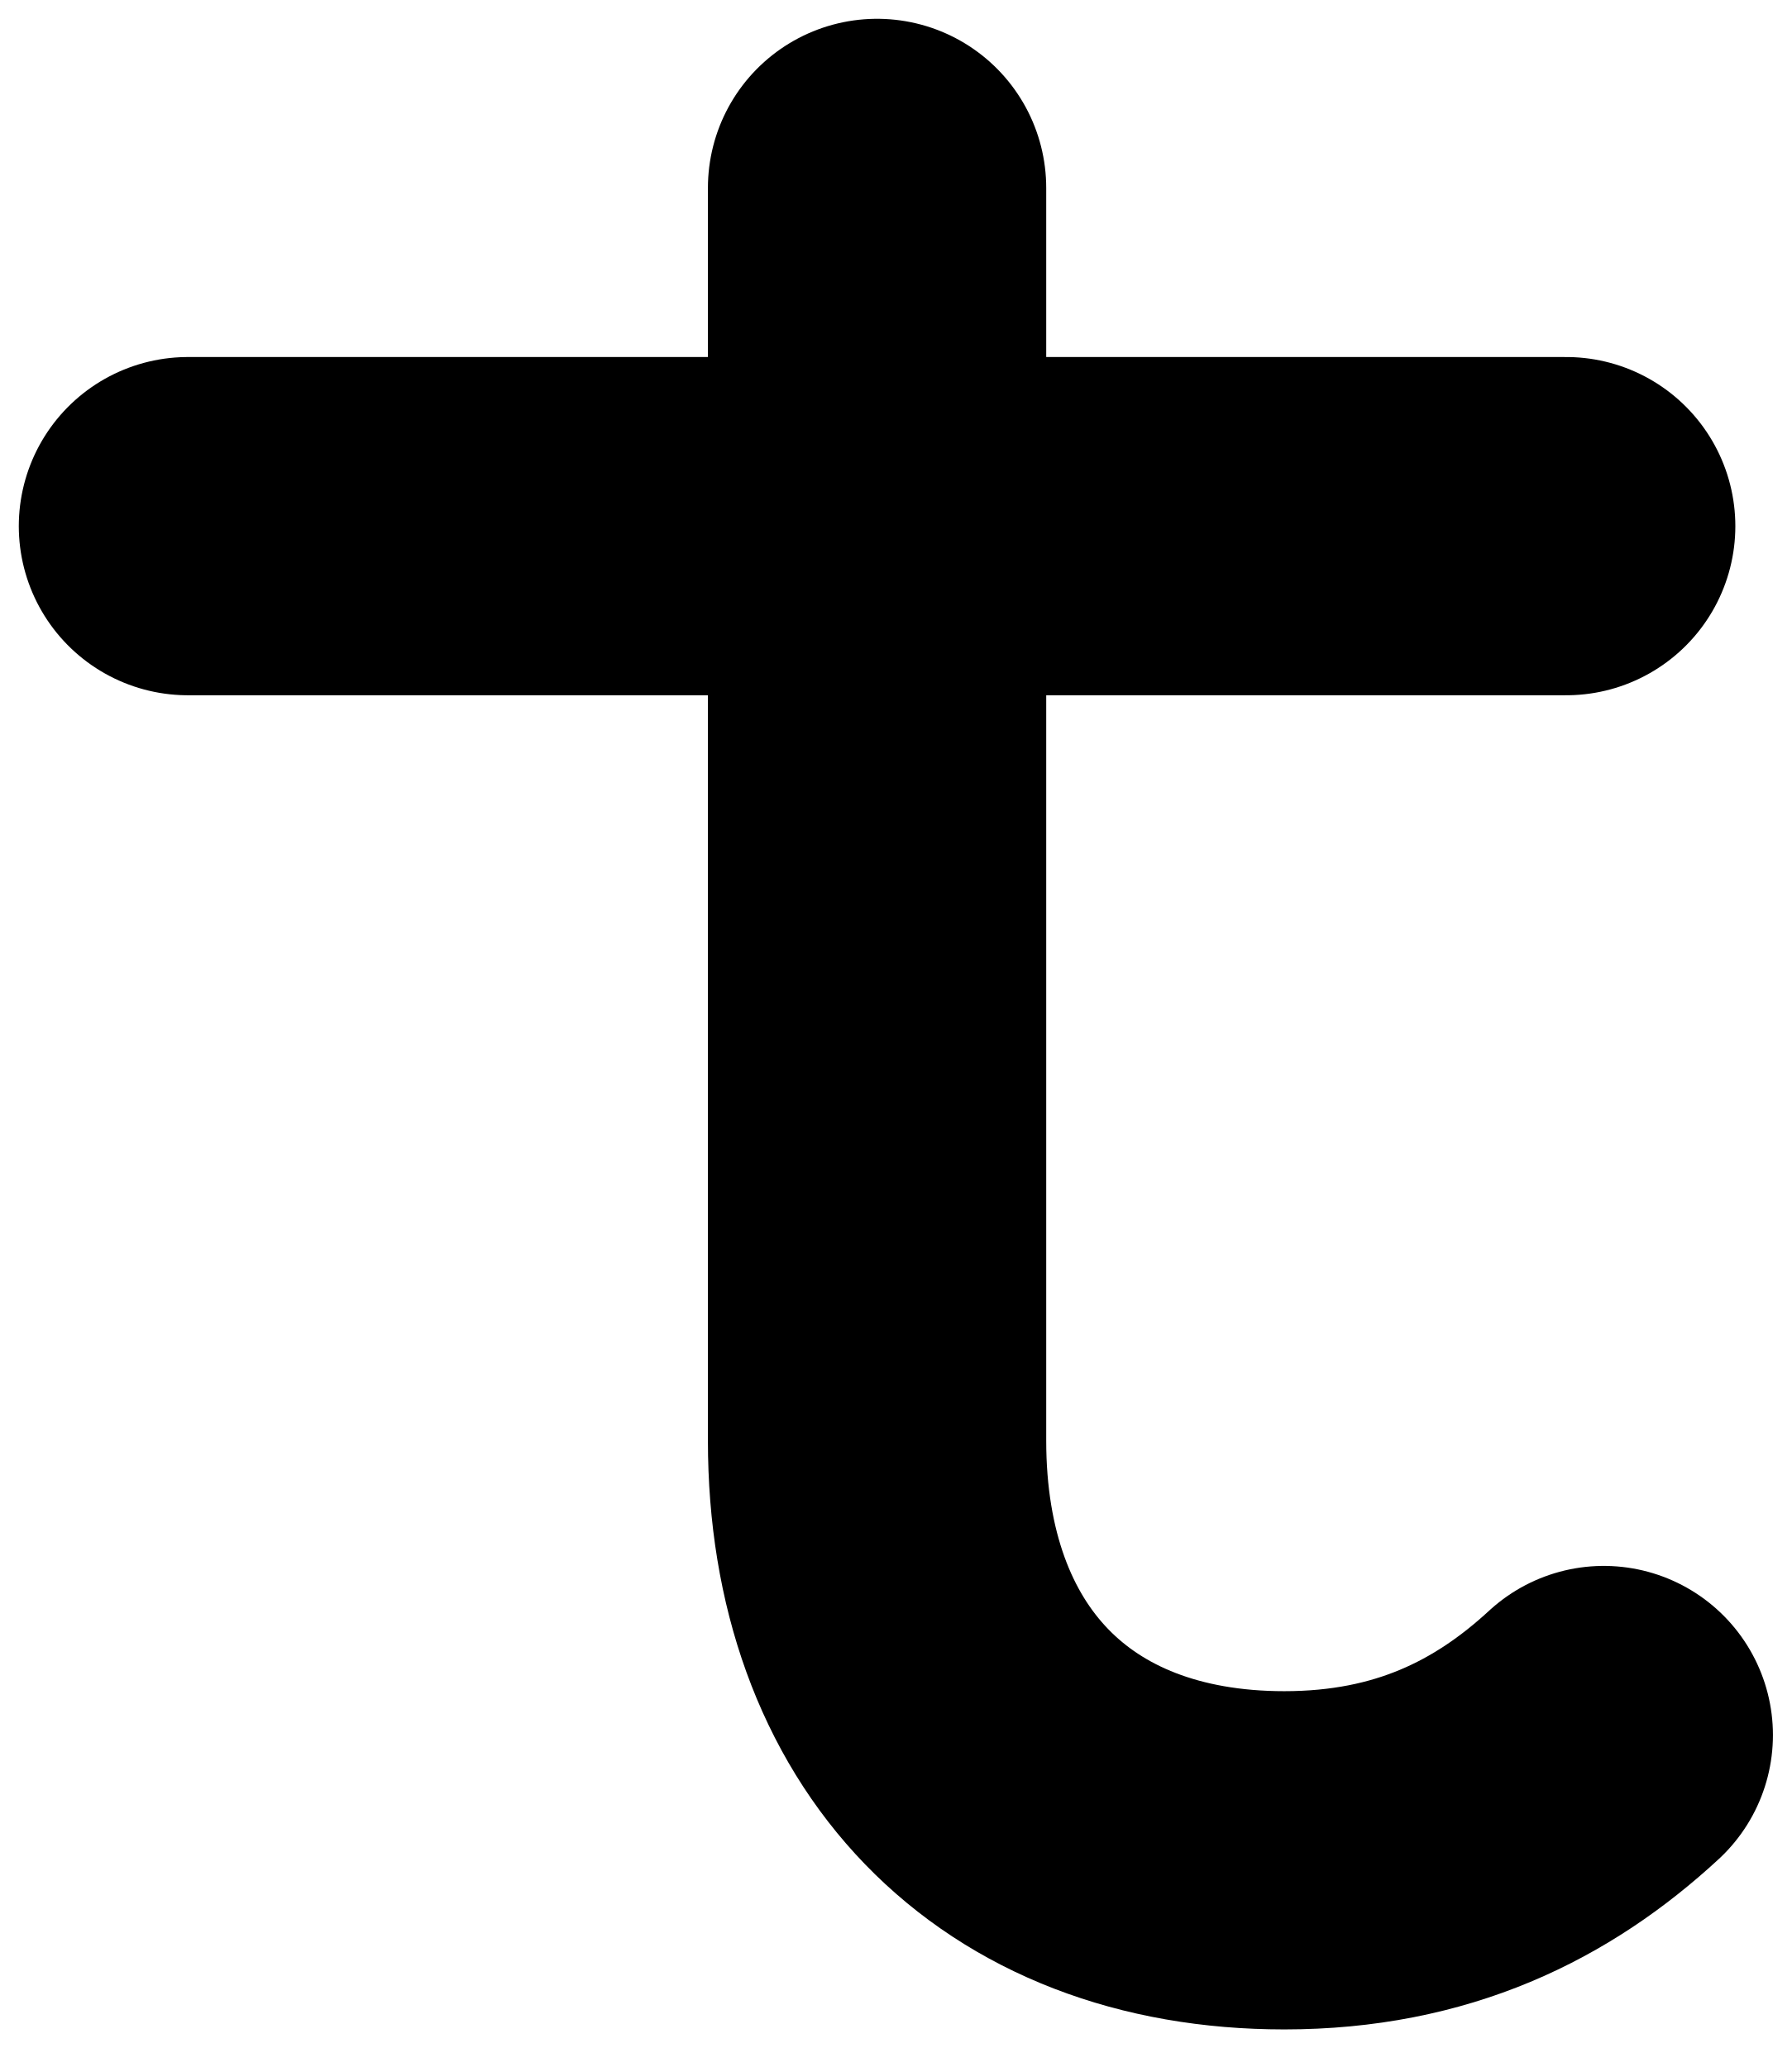
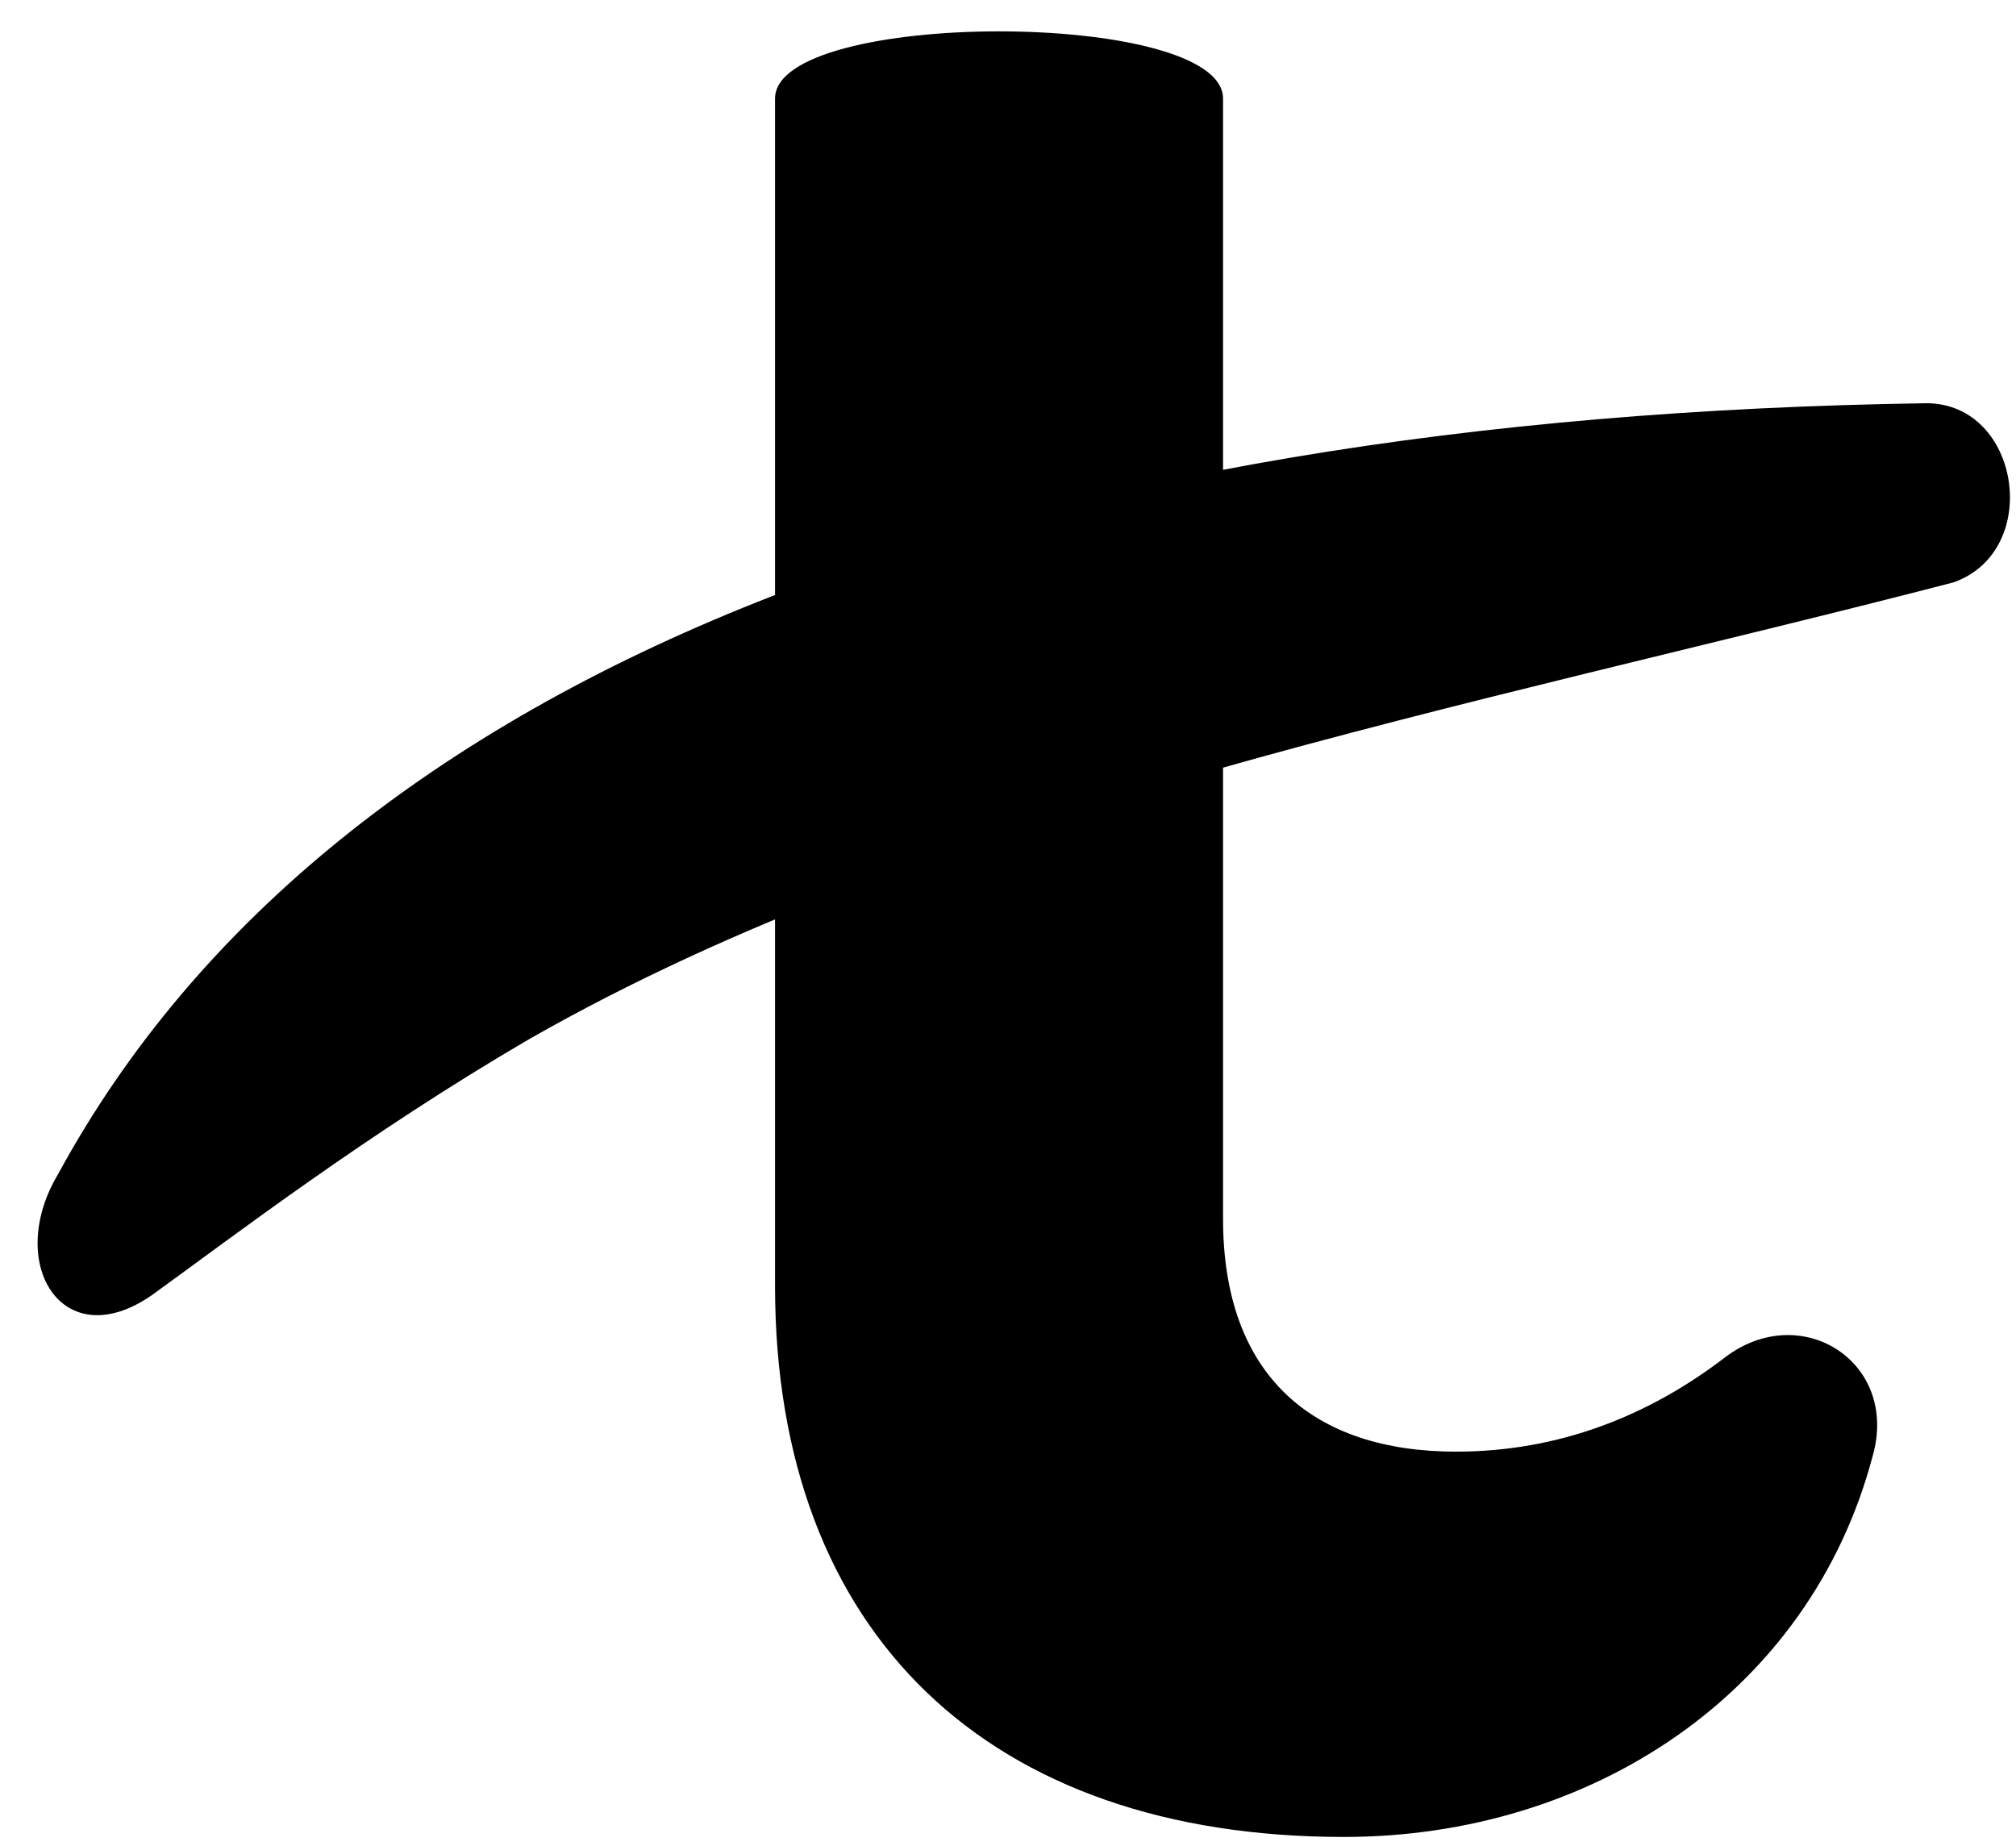
- <svg xmlns="http://www.w3.org/2000/svg" viewBox="232 176 572 660">
-   <g fill="none" stroke="currentColor" stroke-linecap="round" stroke-linejoin="round" stroke-width="108">
-     <path d="M292 344 H732" />
-     <path d="M512 236 V636 C512 718 562 770 642 770 C 686 770 718 754 744 730" />
+ <svg xmlns="http://www.w3.org/2000/svg" viewBox="64 76 900 824">
+   <g fill="currentColor">
+     <path d="M410 120 C 410 80 610 80 610 120 L610 620 C610 690 650 724 714 724 C 760 724 800 708 834 682 C 868 656 912 684 900 726 C 872 832 774 896 664 896 C 506 896 410 806 410 650 Z" />
+     <path d="M90 600 C 214 372 520 262 924 256 C 966 256 976 322 936 336 C 720 392 482 436 300 540 C 228 582 168 628 132 654 C 92 682 66 640 90 600 Z" />
  </g>
</svg>
